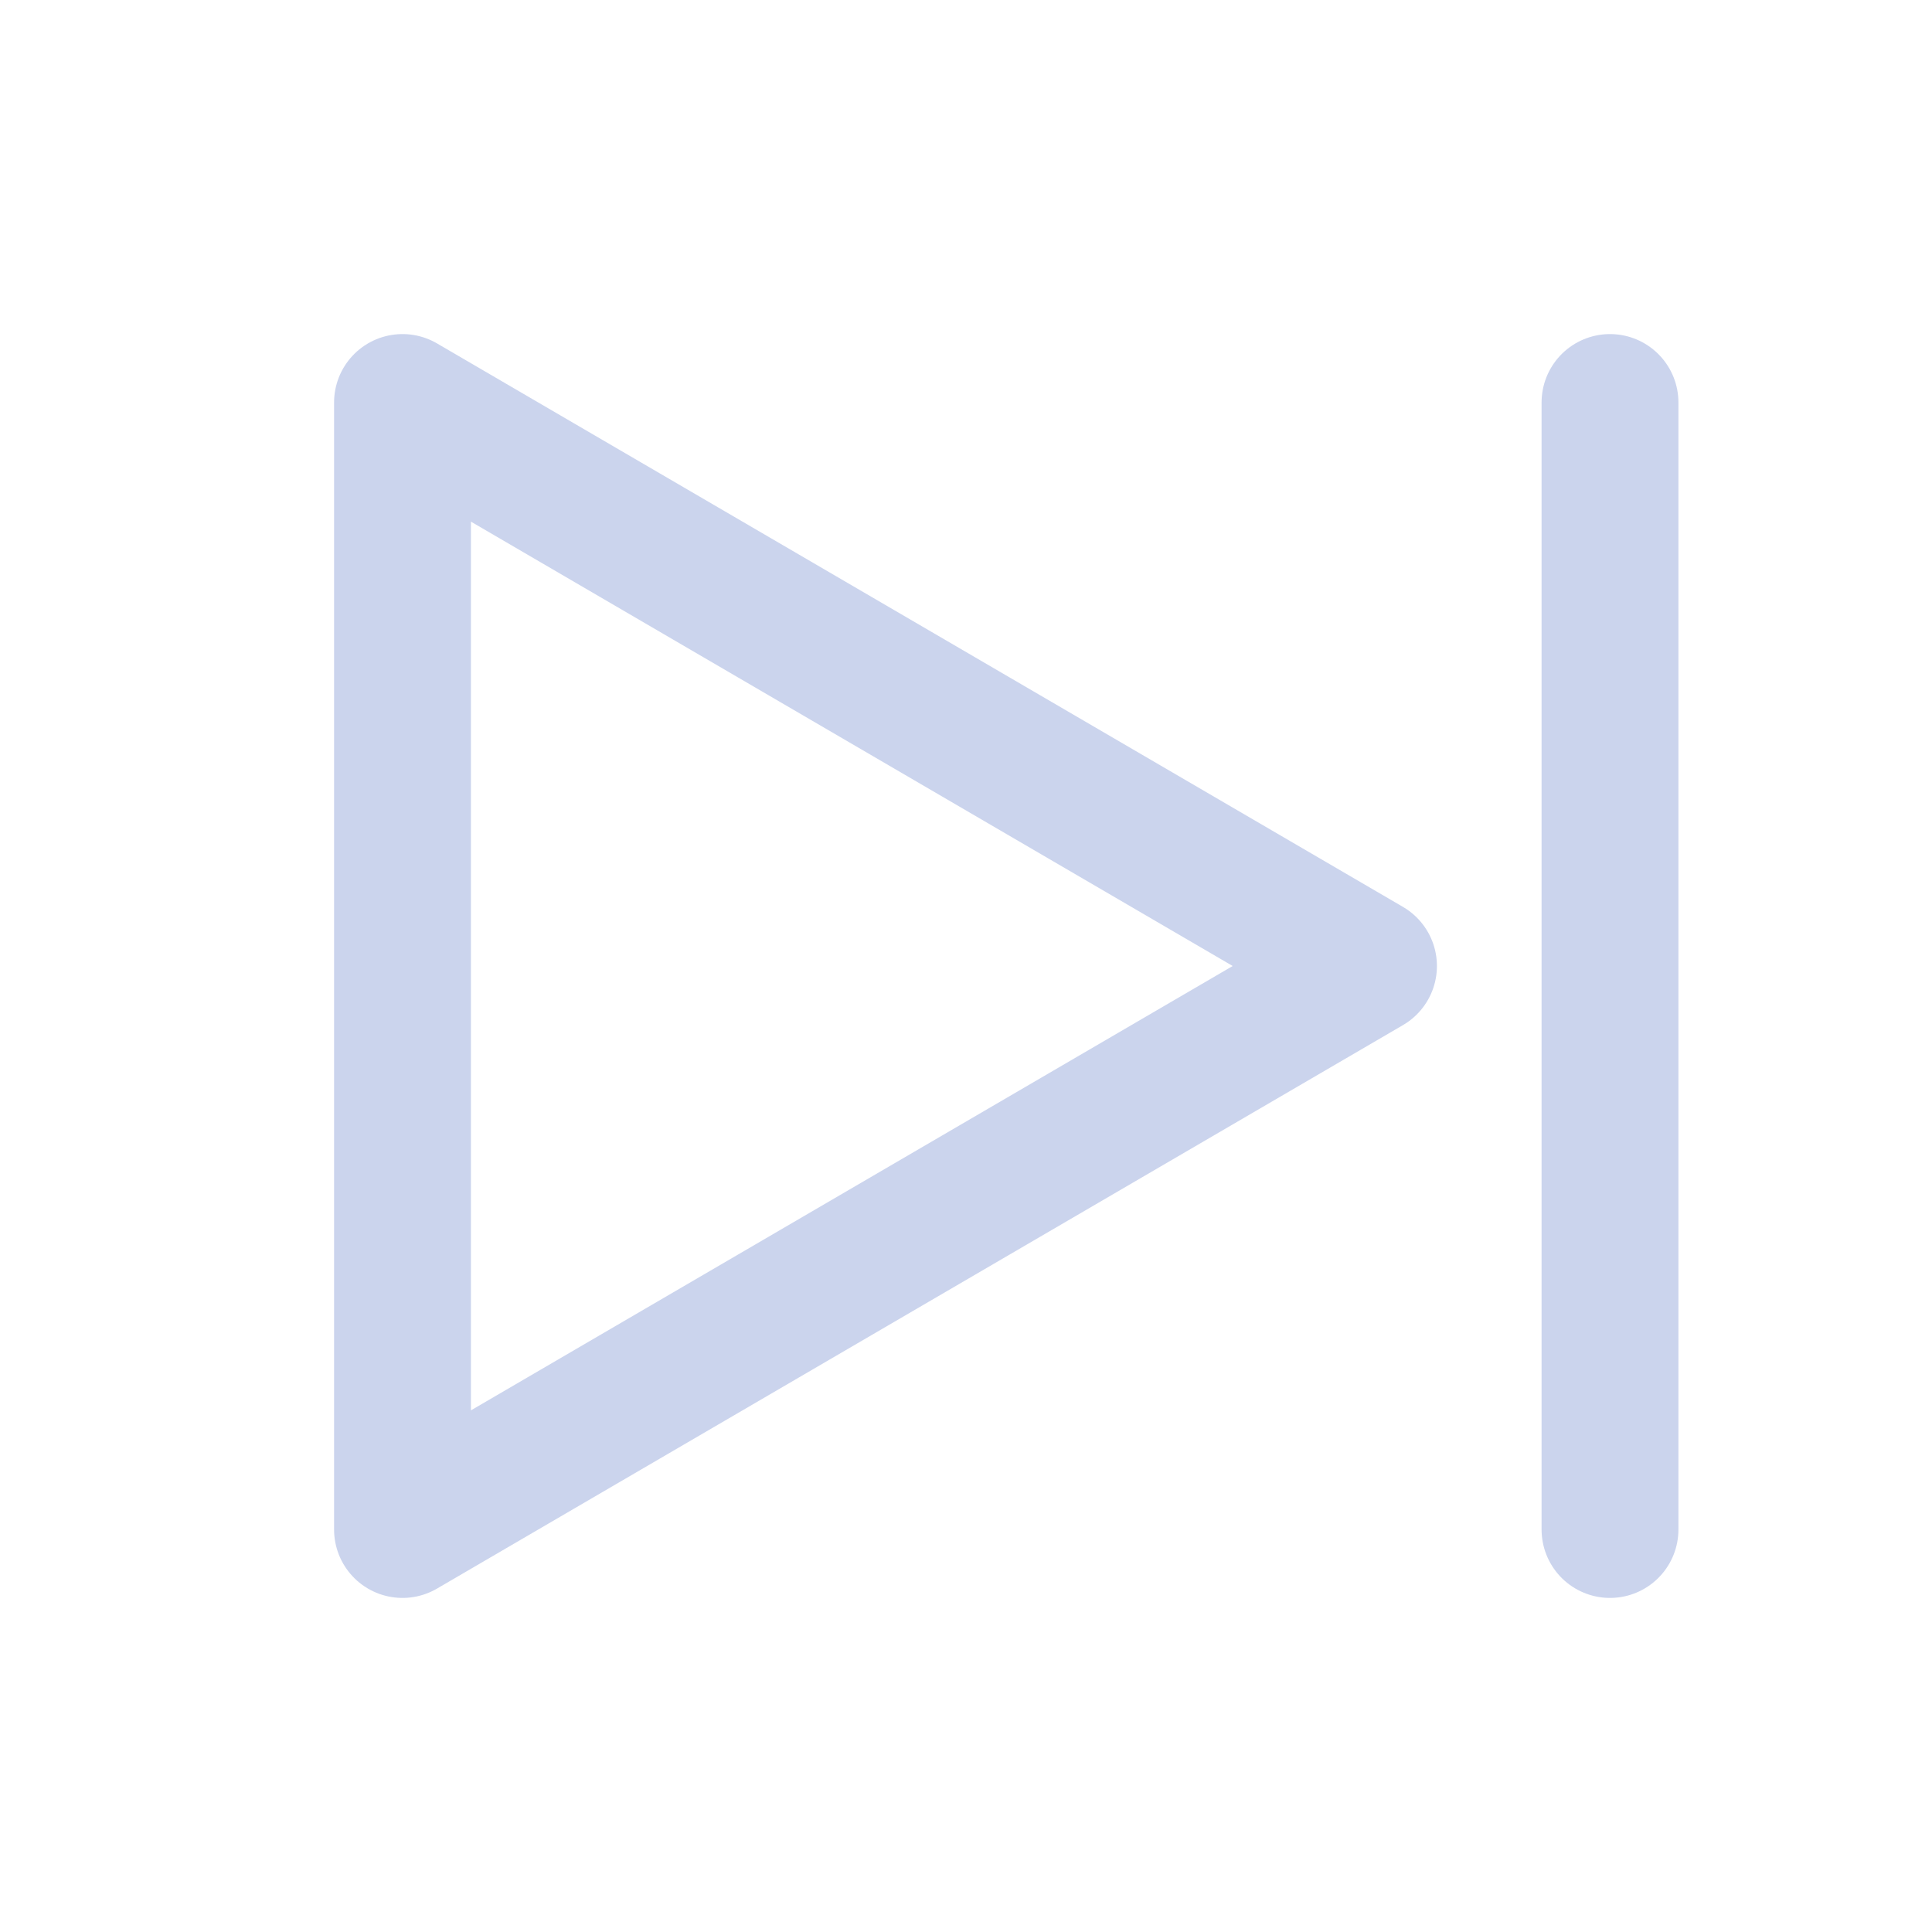
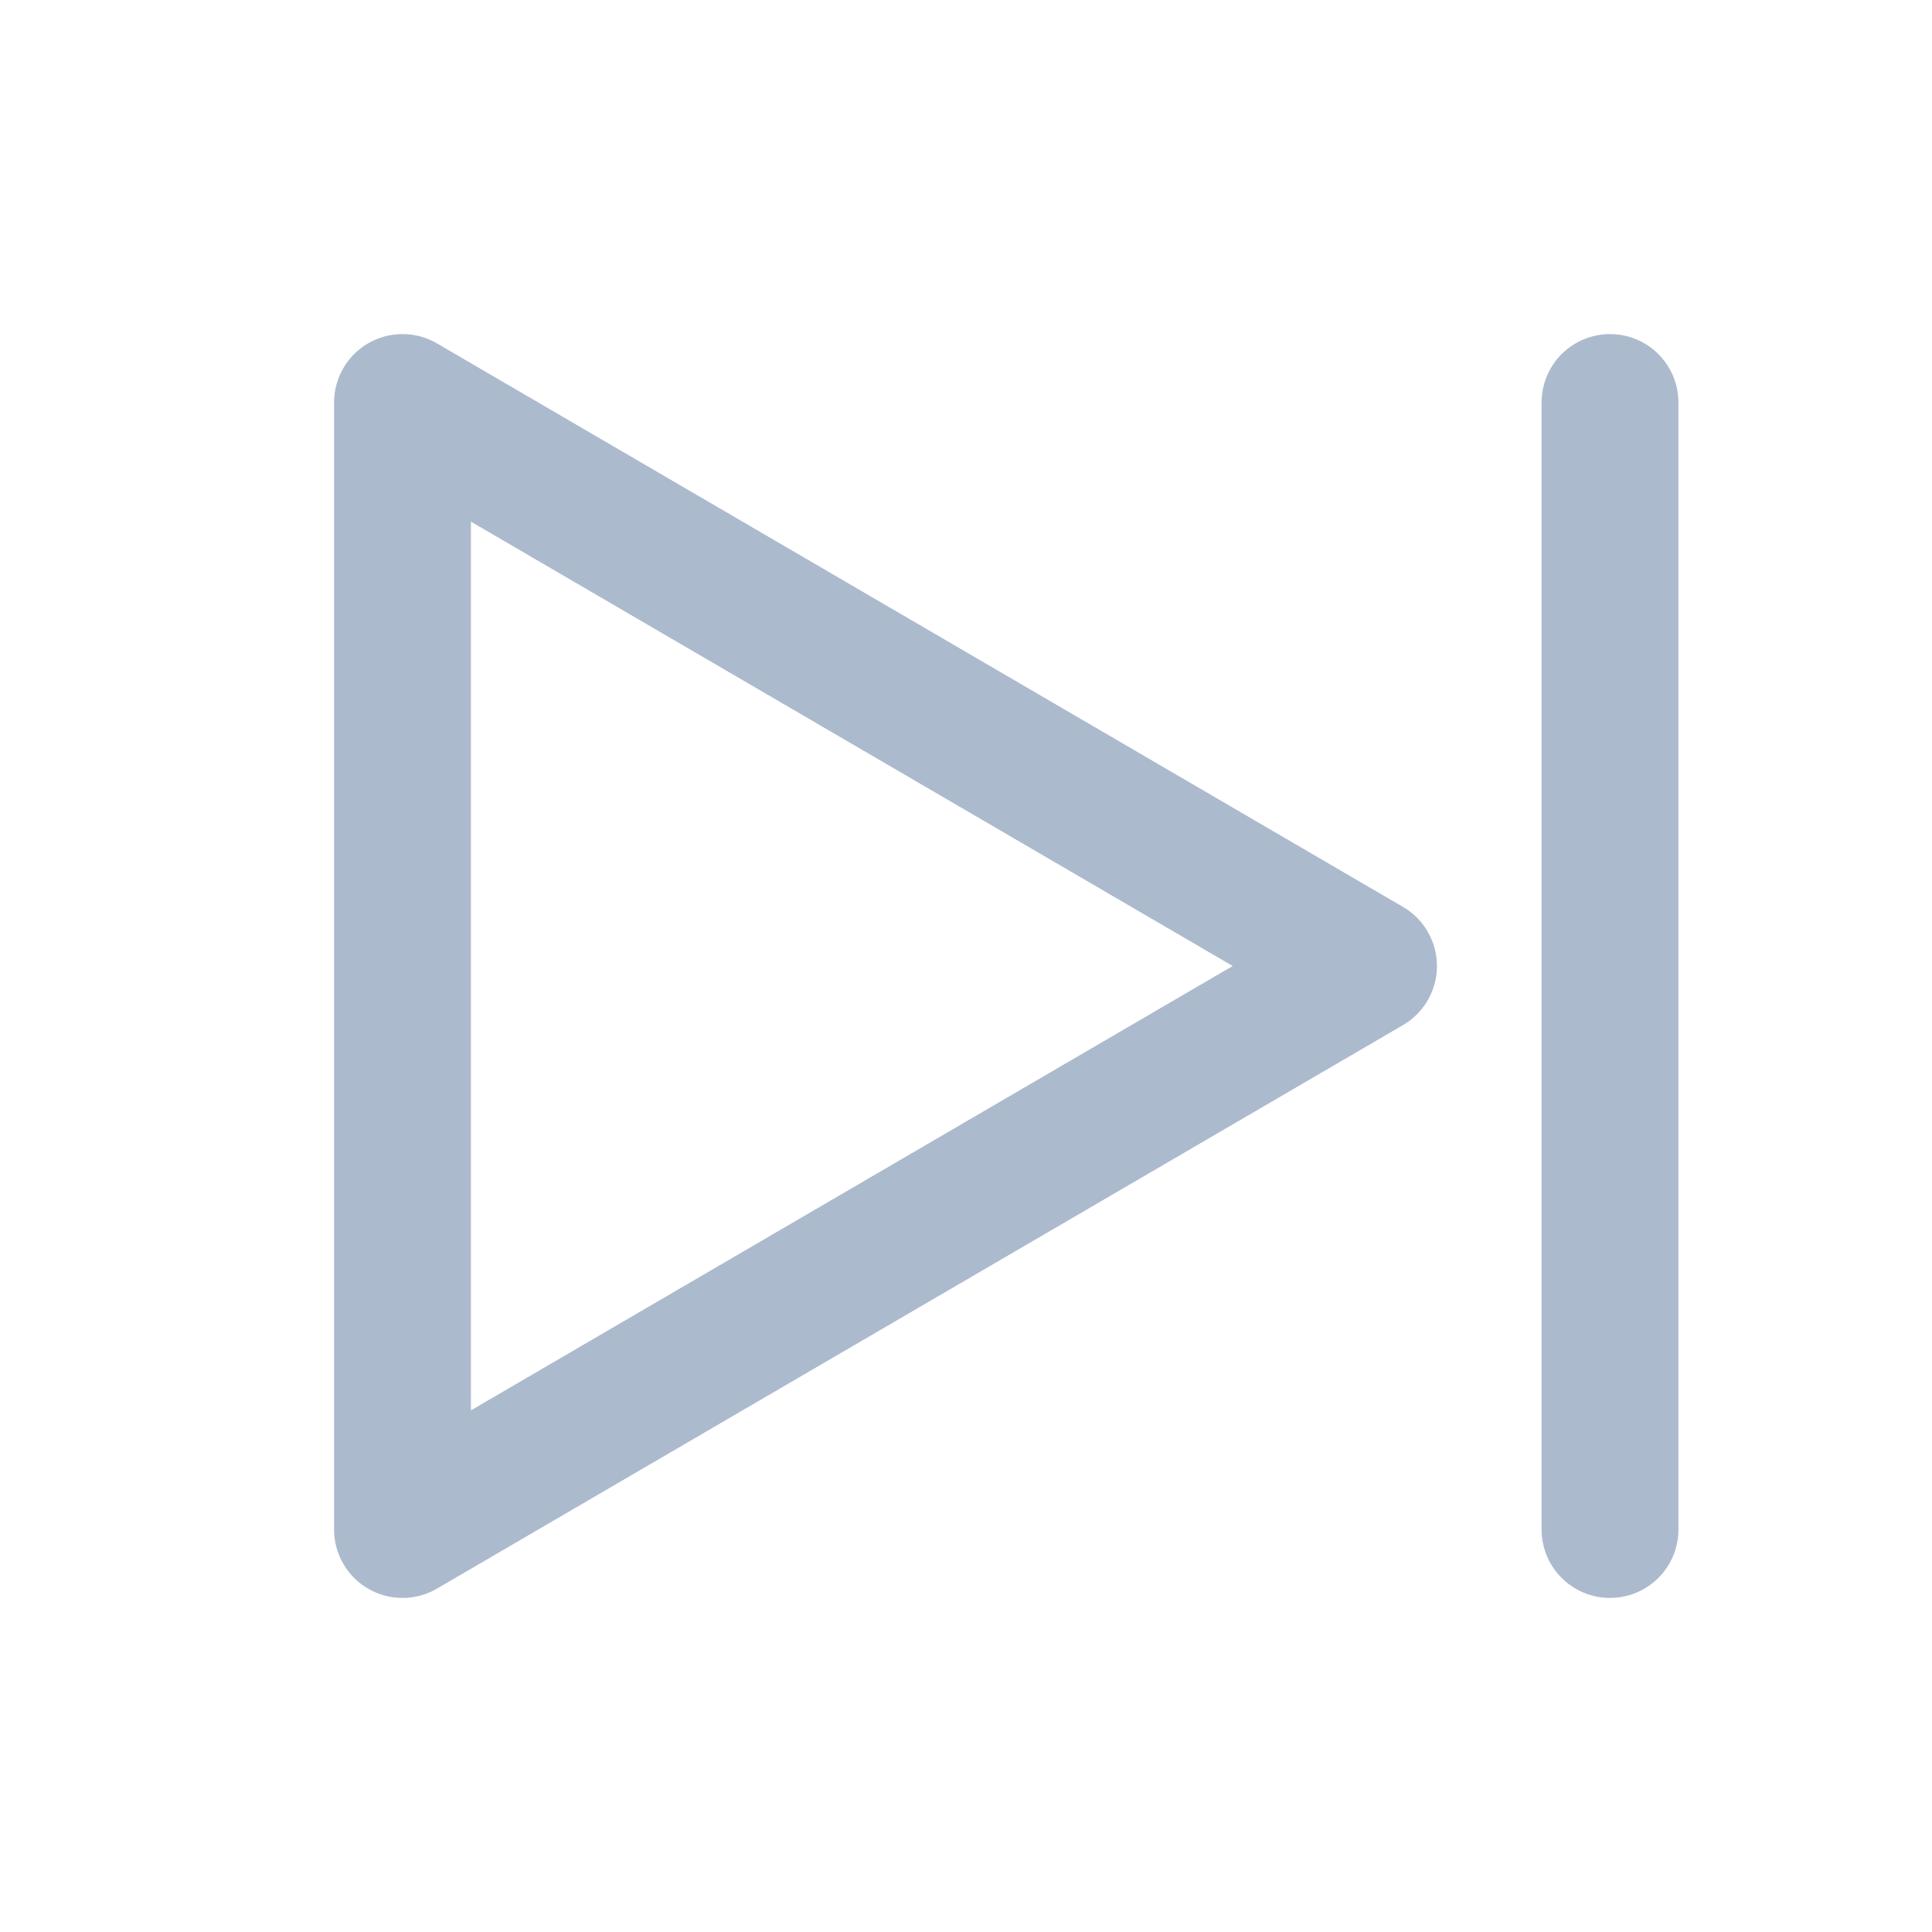
- <svg xmlns="http://www.w3.org/2000/svg" width="24" height="24" viewBox="0 0 24 24" fill="none" stroke="#cbd4ed" stroke-width="1.7" stroke-linecap="round" stroke-linejoin="round">
+ <svg xmlns="http://www.w3.org/2000/svg" width="24" height="24" viewBox="0 0 24 24" fill="none" stroke="#acbace" stroke-width="1.7" stroke-linecap="round" stroke-linejoin="round">
  <path d="M20 5v14M5 5l12 7-12 7Z" />
</svg>
